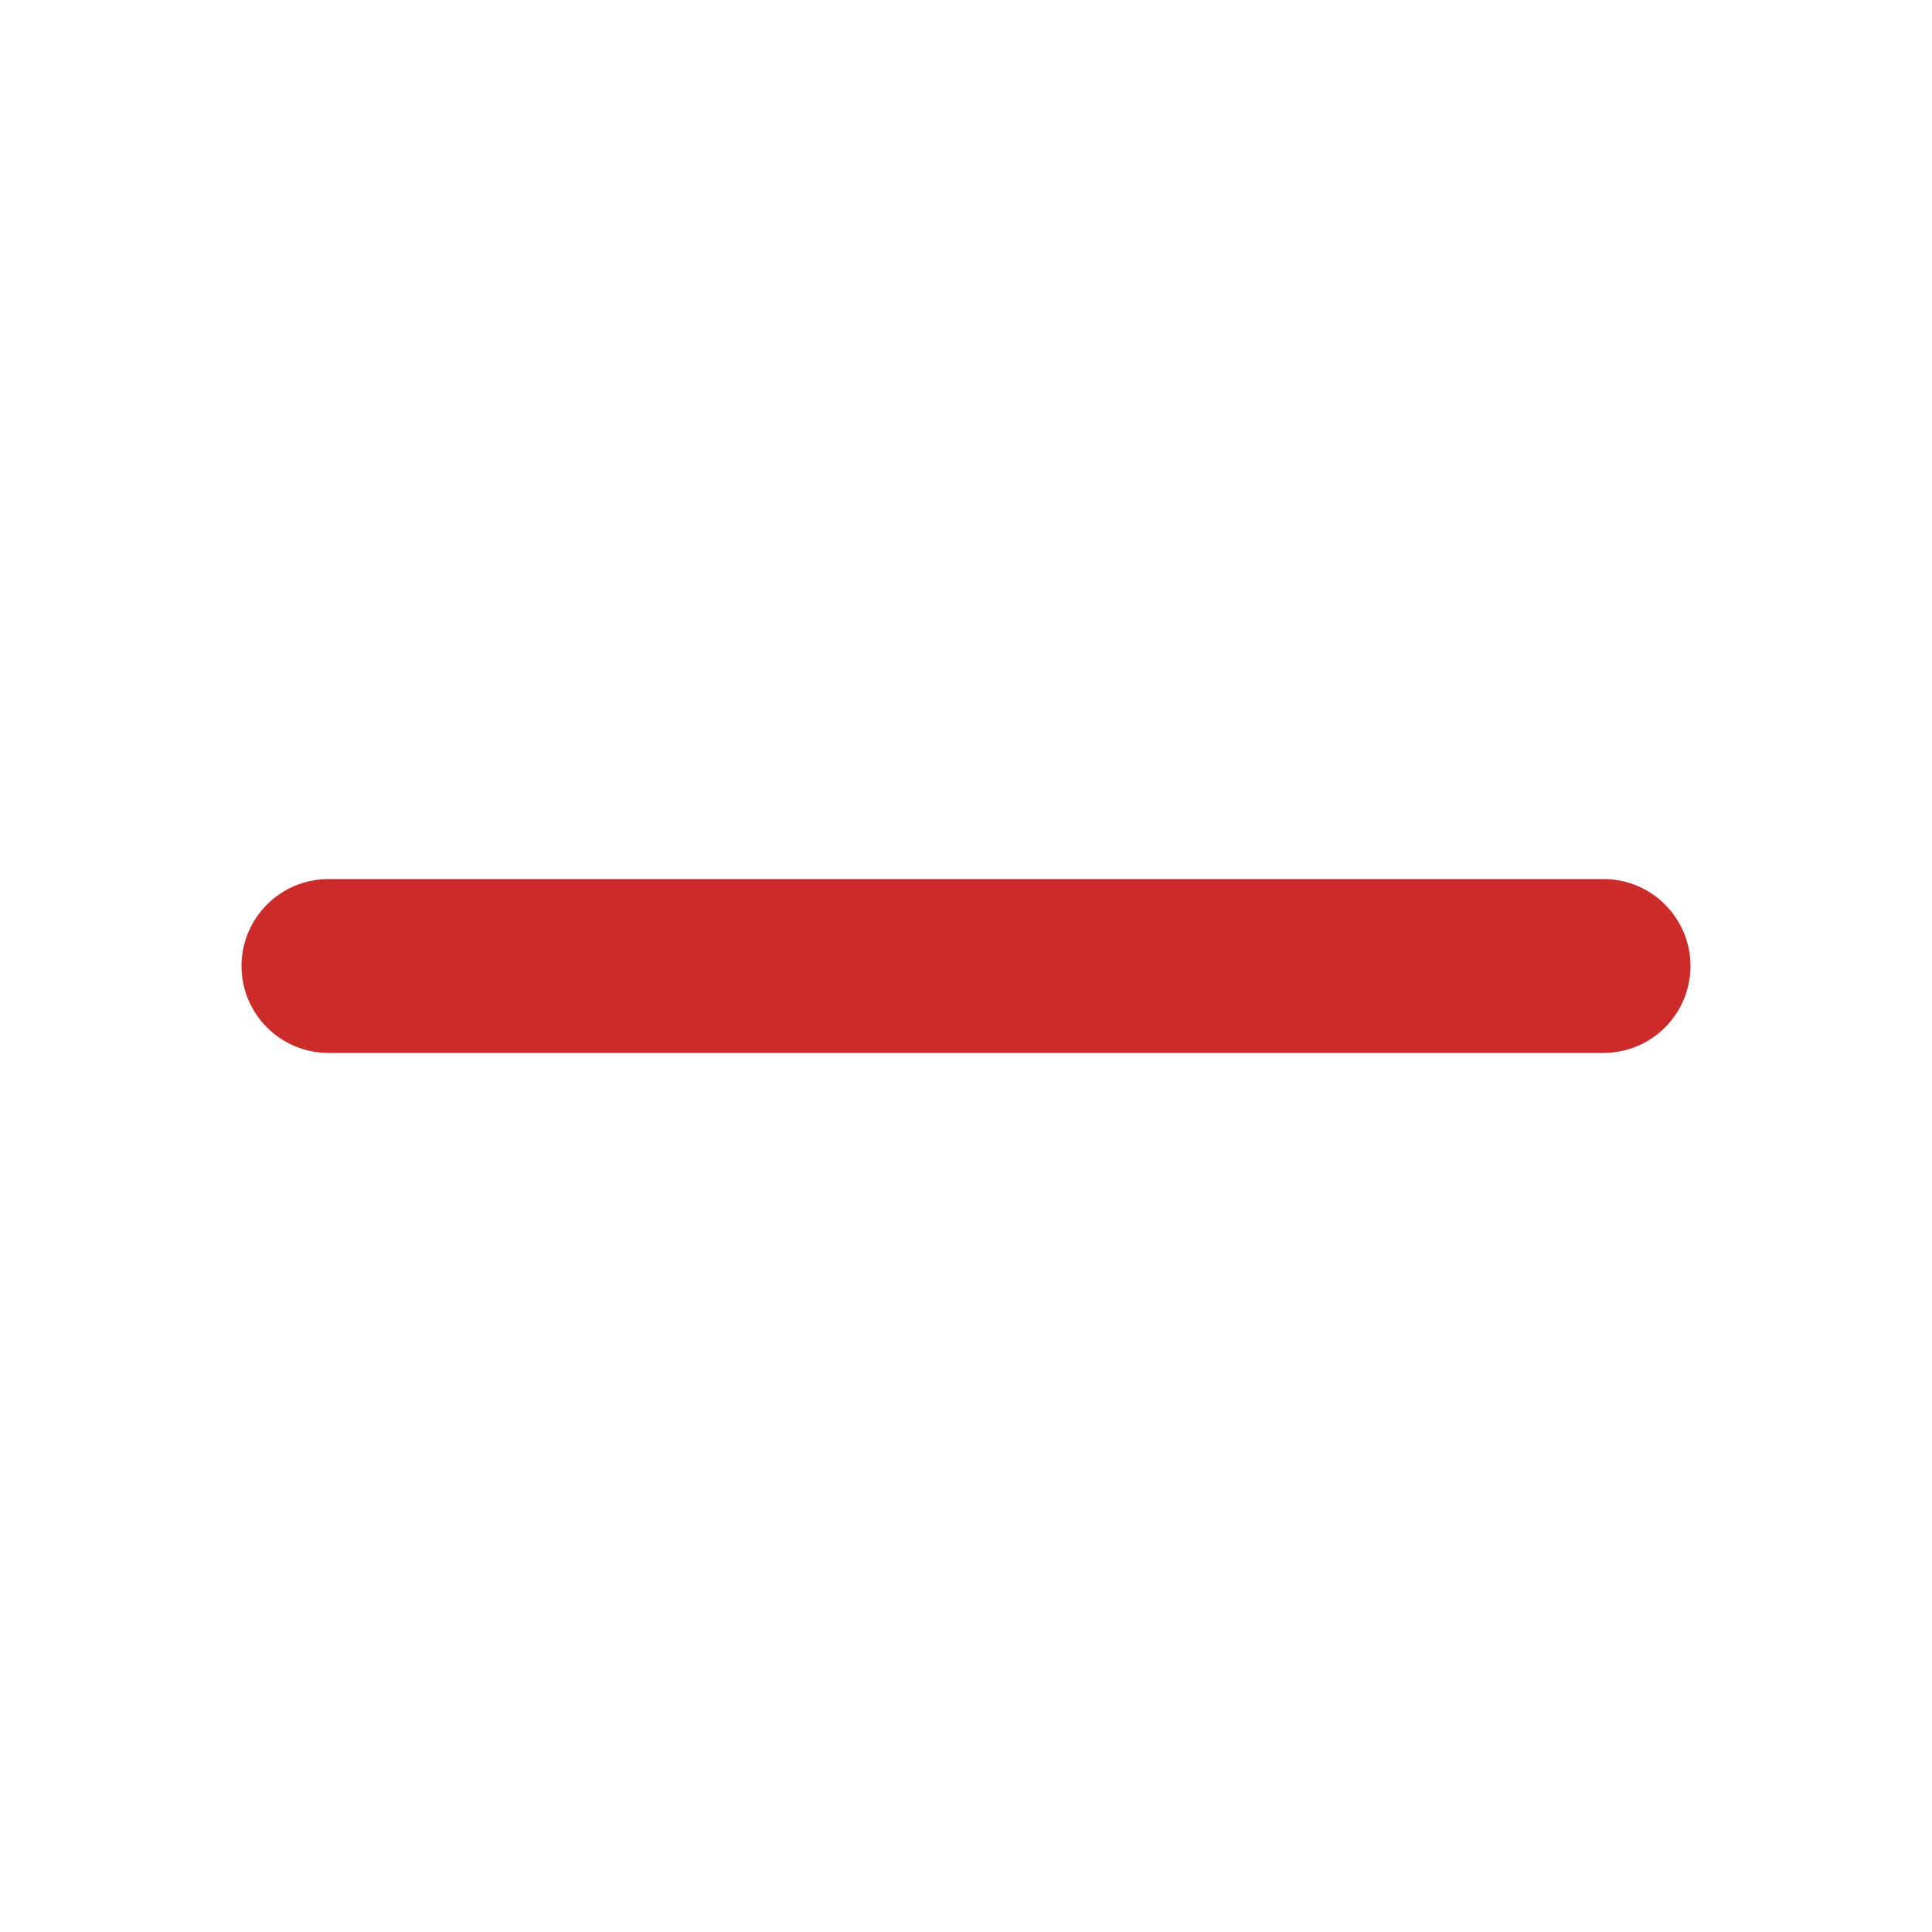
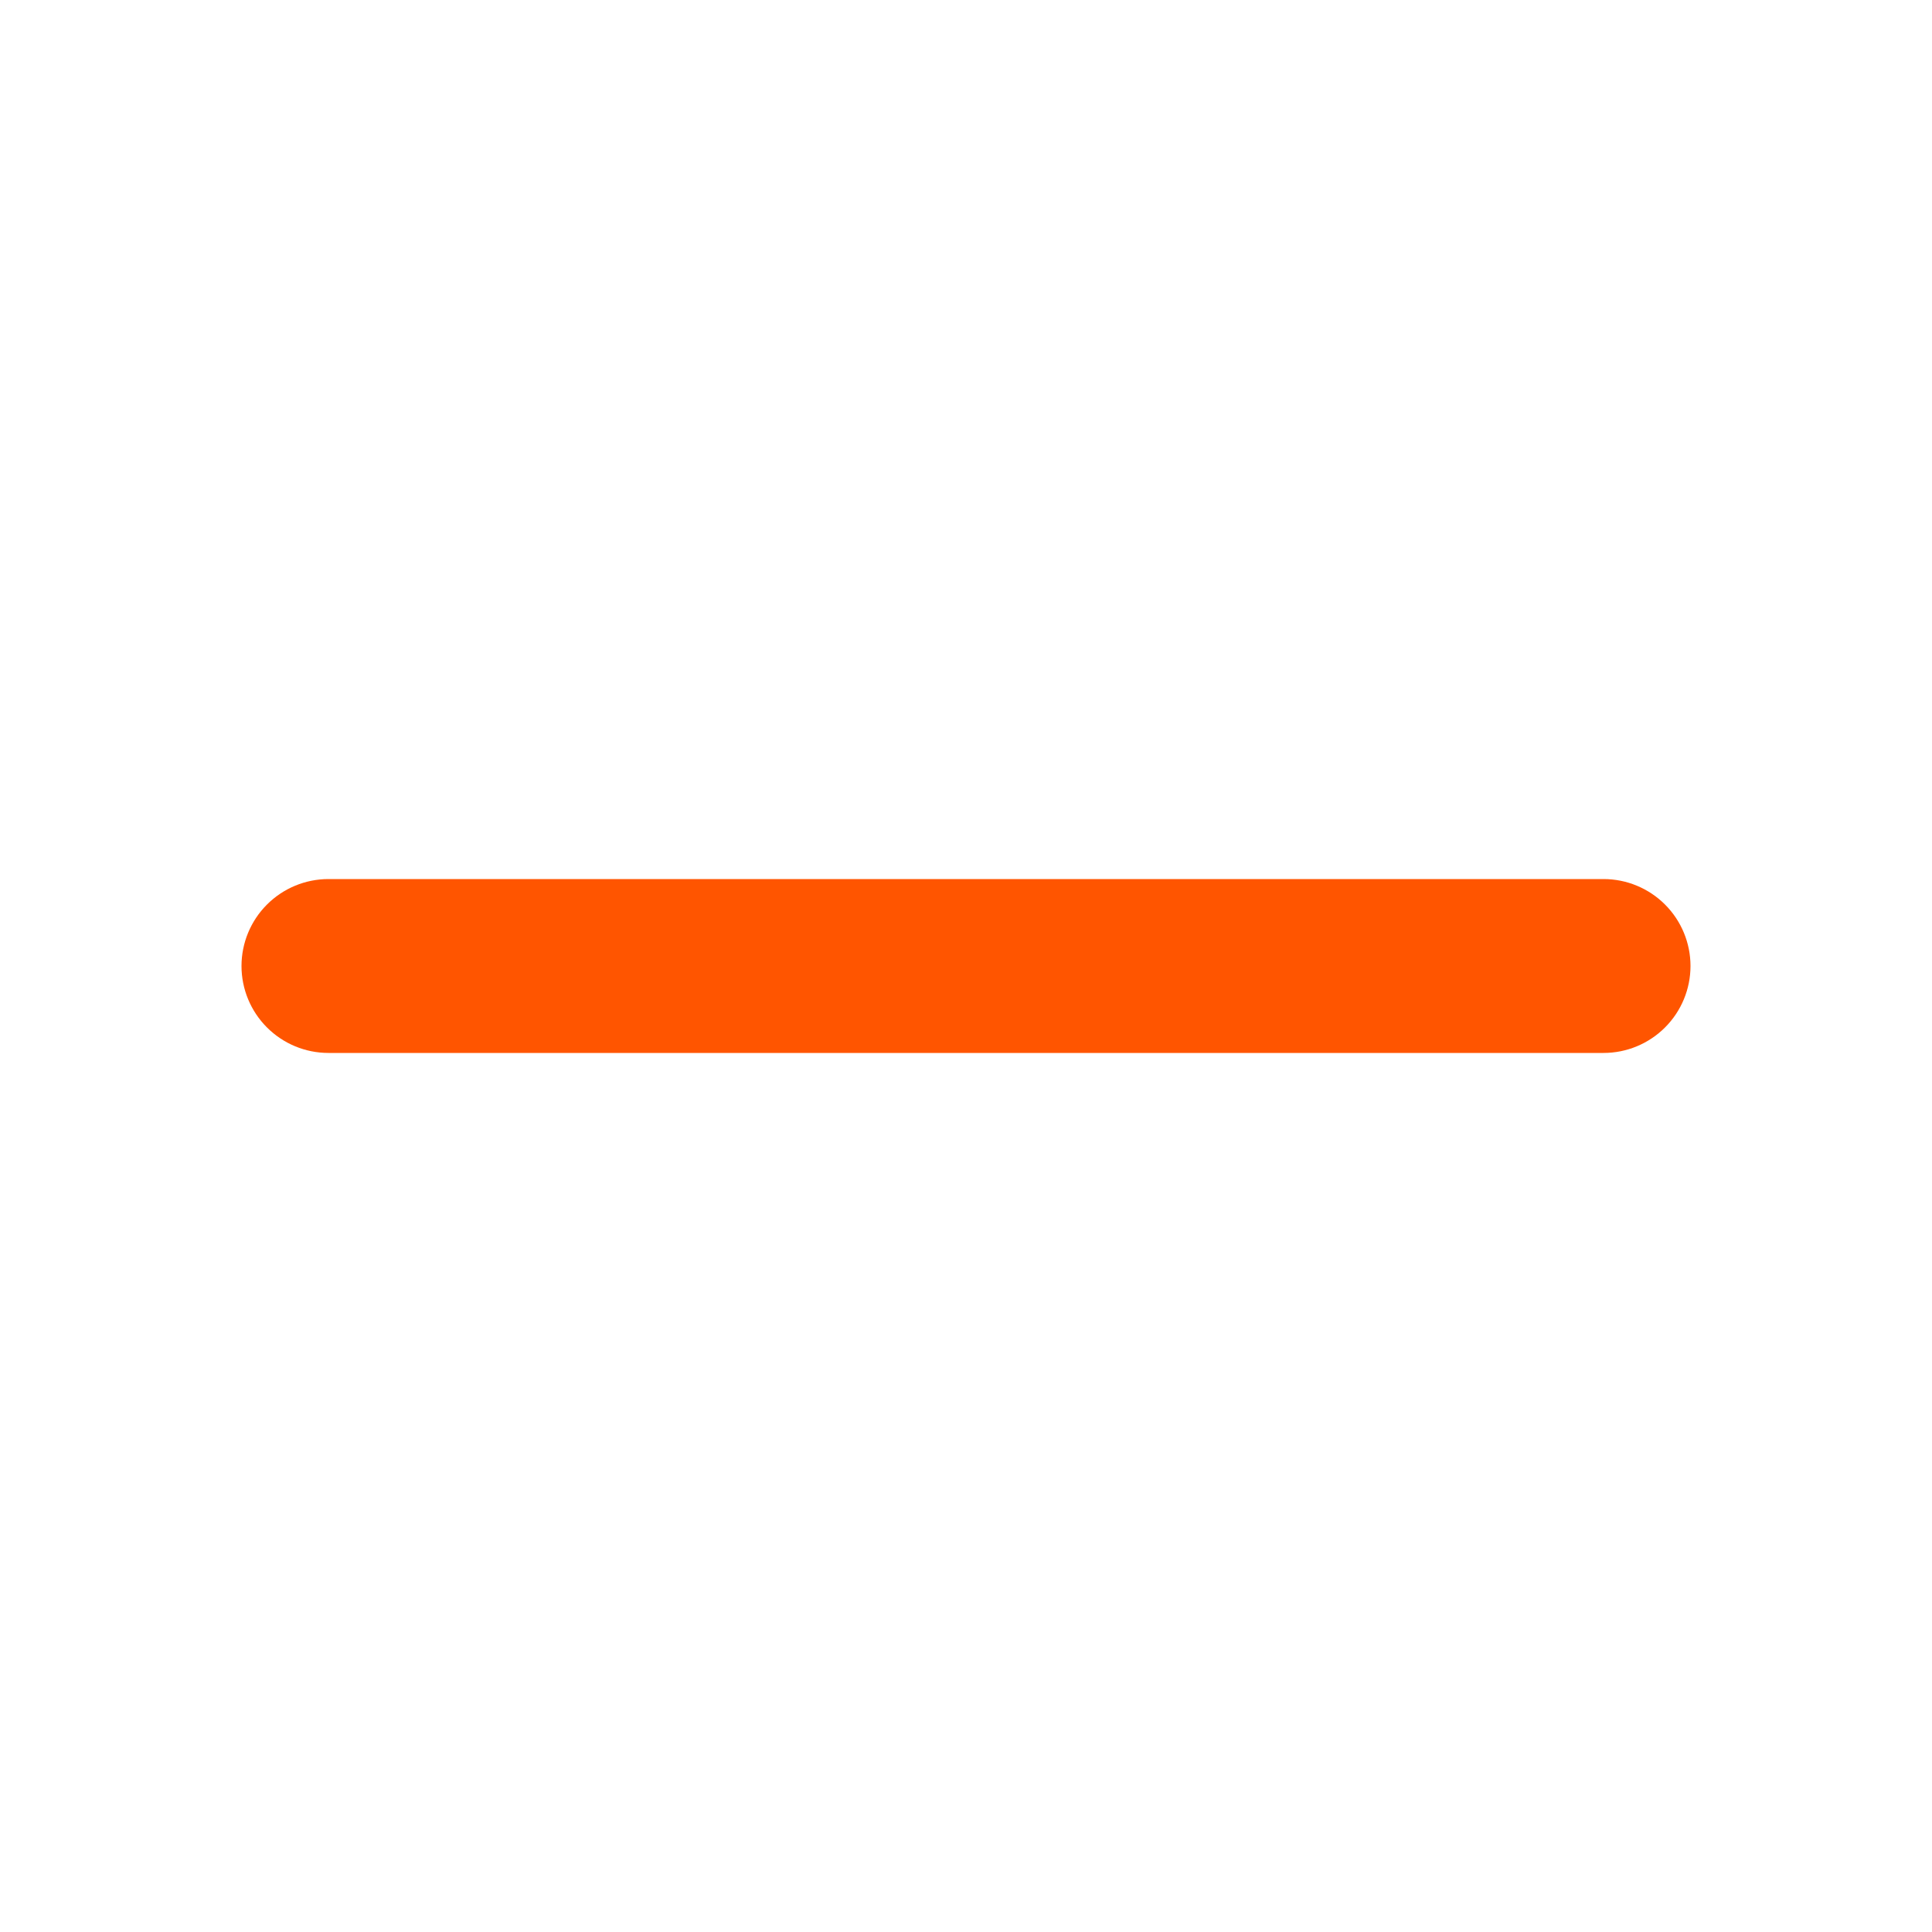
<svg xmlns="http://www.w3.org/2000/svg" width="32" height="32" viewBox="0 0 32 32" fill="none">
  <g id="Icons Huge">
-     <path id="Vector" d="M28 16C28 16.382 27.848 16.748 27.578 17.018C27.308 17.288 26.942 17.44 26.56 17.44H16H5.44C5.058 17.44 4.692 17.288 4.422 17.018C4.152 16.748 4 16.382 4 16C4 15.618 4.152 15.252 4.422 14.982C4.692 14.711 5.058 14.56 5.44 14.56H16H26.56C26.942 14.56 27.308 14.711 27.578 14.982C27.848 15.252 28 15.618 28 16Z" fill="#CB2B2B" />
+     <path id="Vector" d="M28 16C28 16.382 27.848 16.748 27.578 17.018C27.308 17.288 26.942 17.44 26.56 17.44H16H5.44C5.058 17.44 4.692 17.288 4.422 17.018C4.152 16.748 4 16.382 4 16C4 15.618 4.152 15.252 4.422 14.982C4.692 14.712 5.058 14.56 5.44 14.56H16H26.56C26.942 14.56 27.308 14.712 27.578 14.982C27.848 15.252 28 15.618 28 16Z" fill="#FF5500" />
  </g>
</svg>
